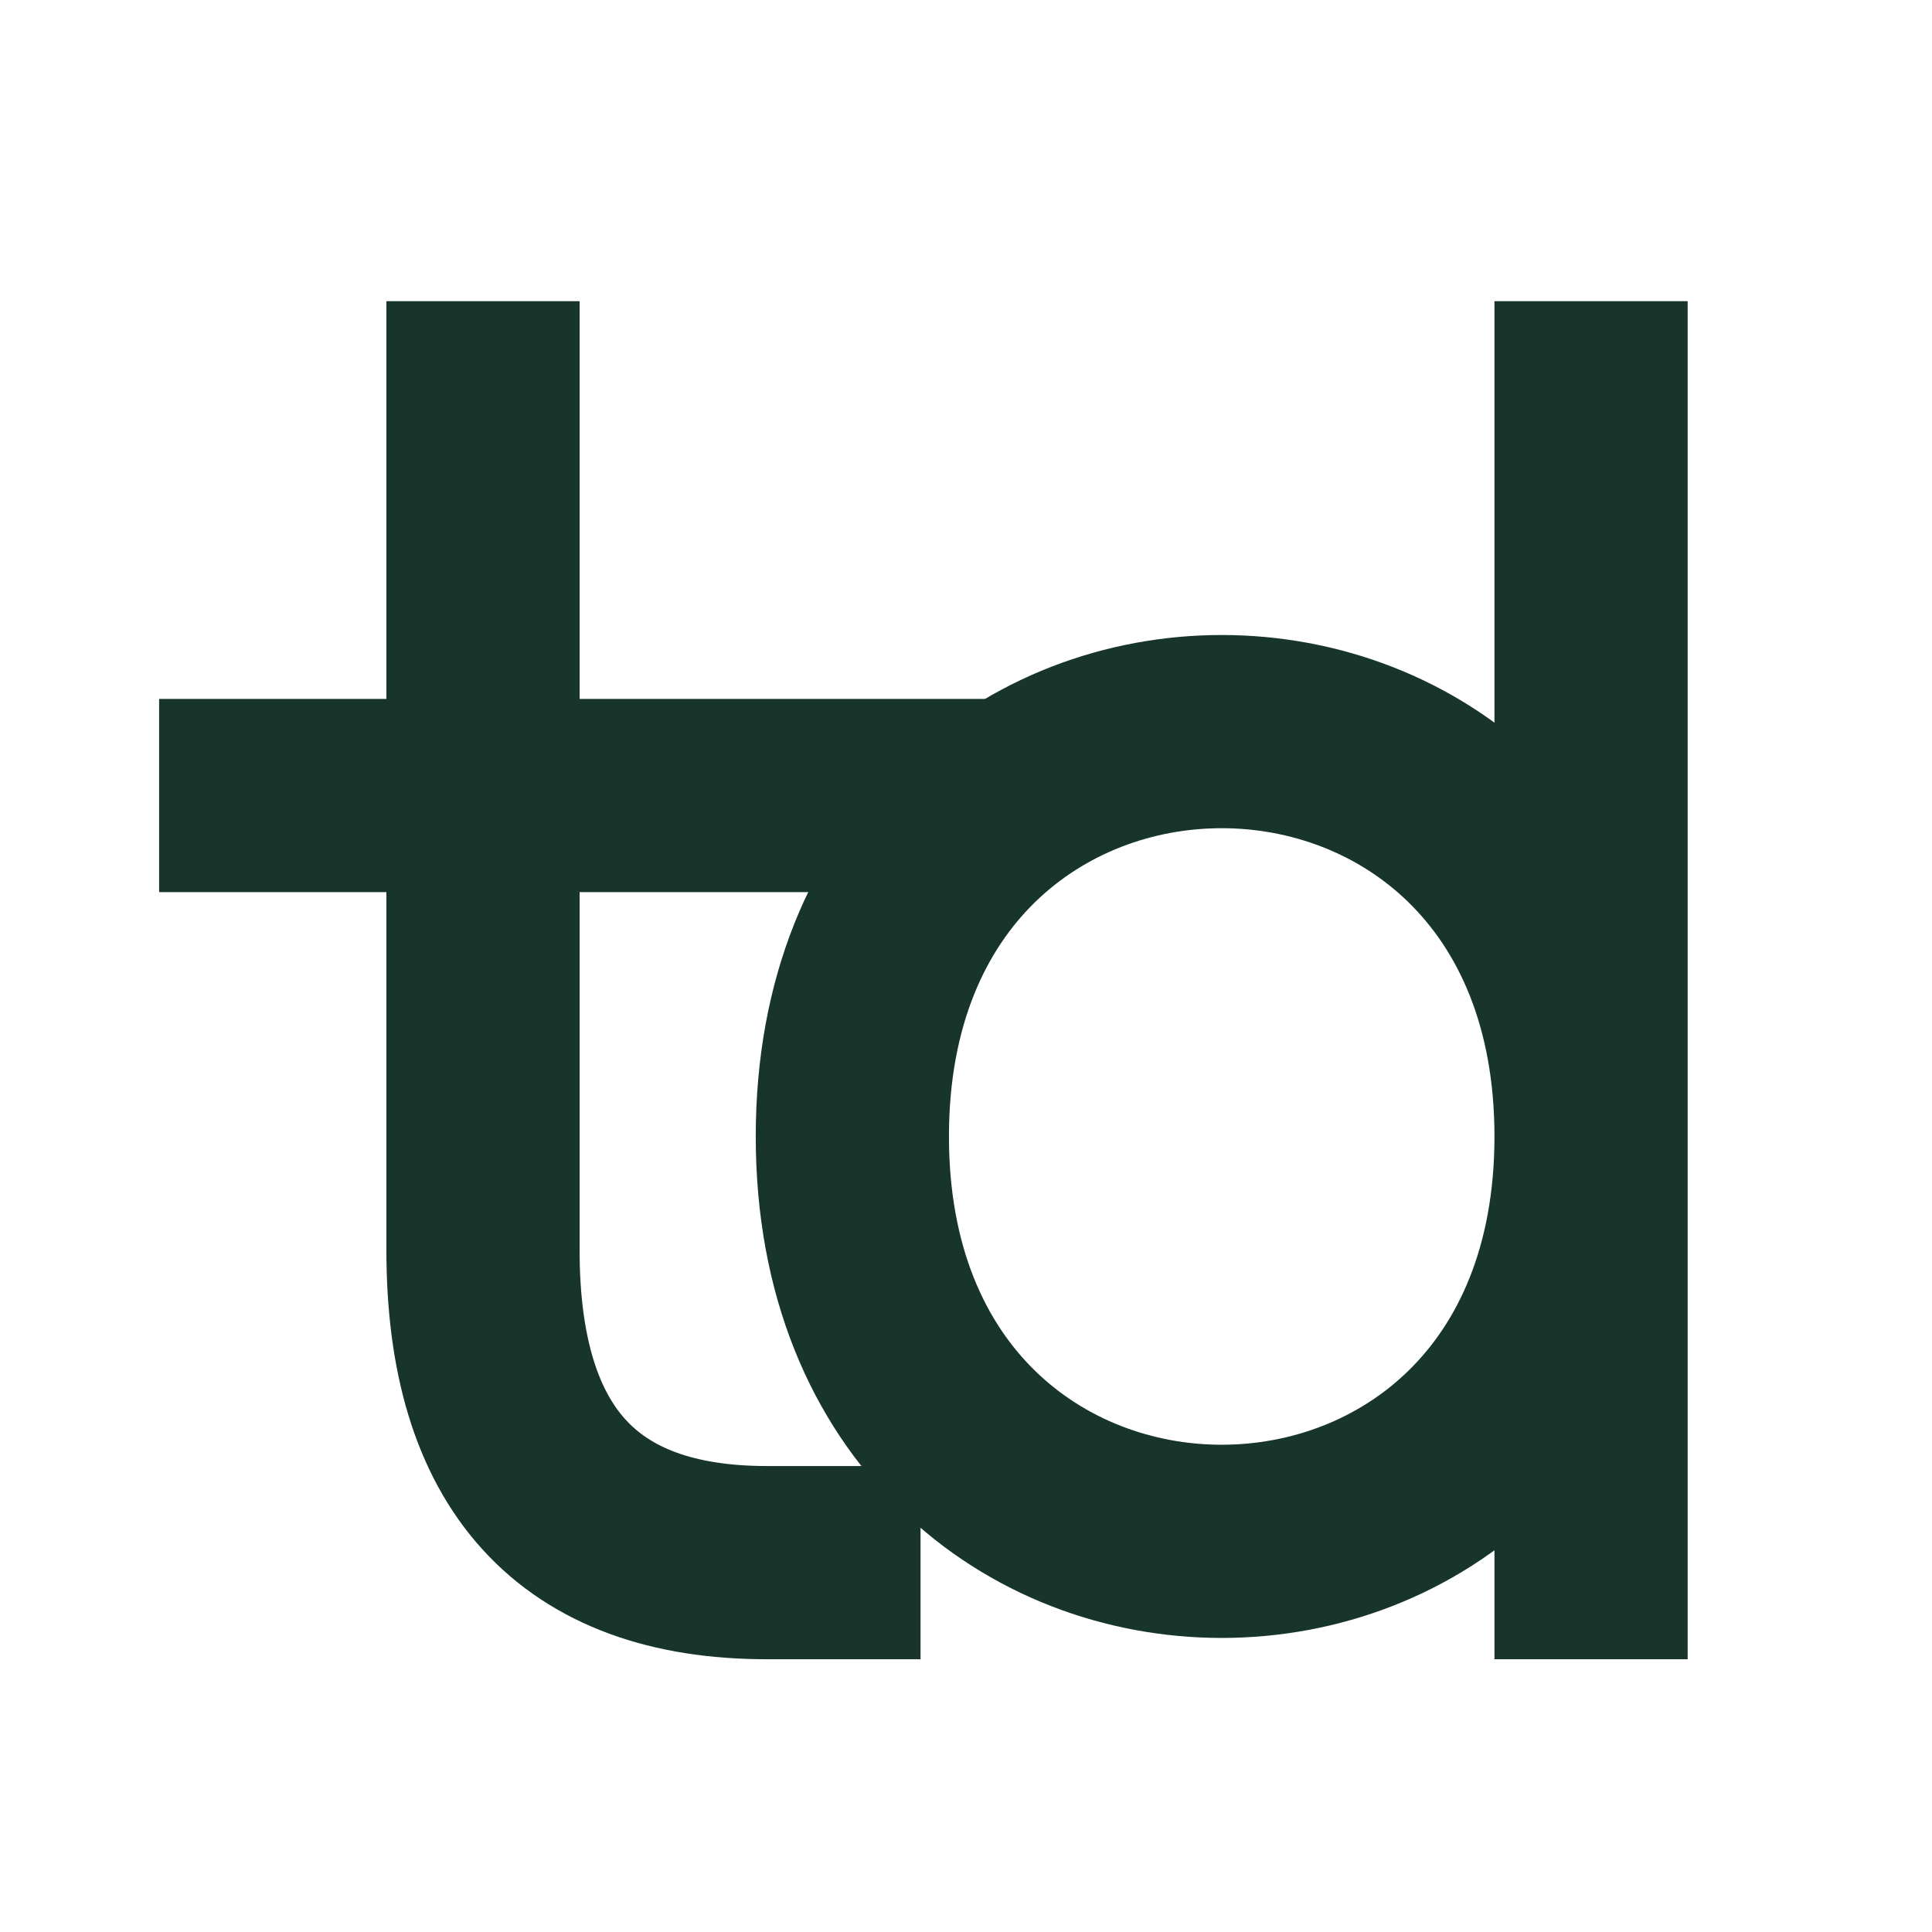
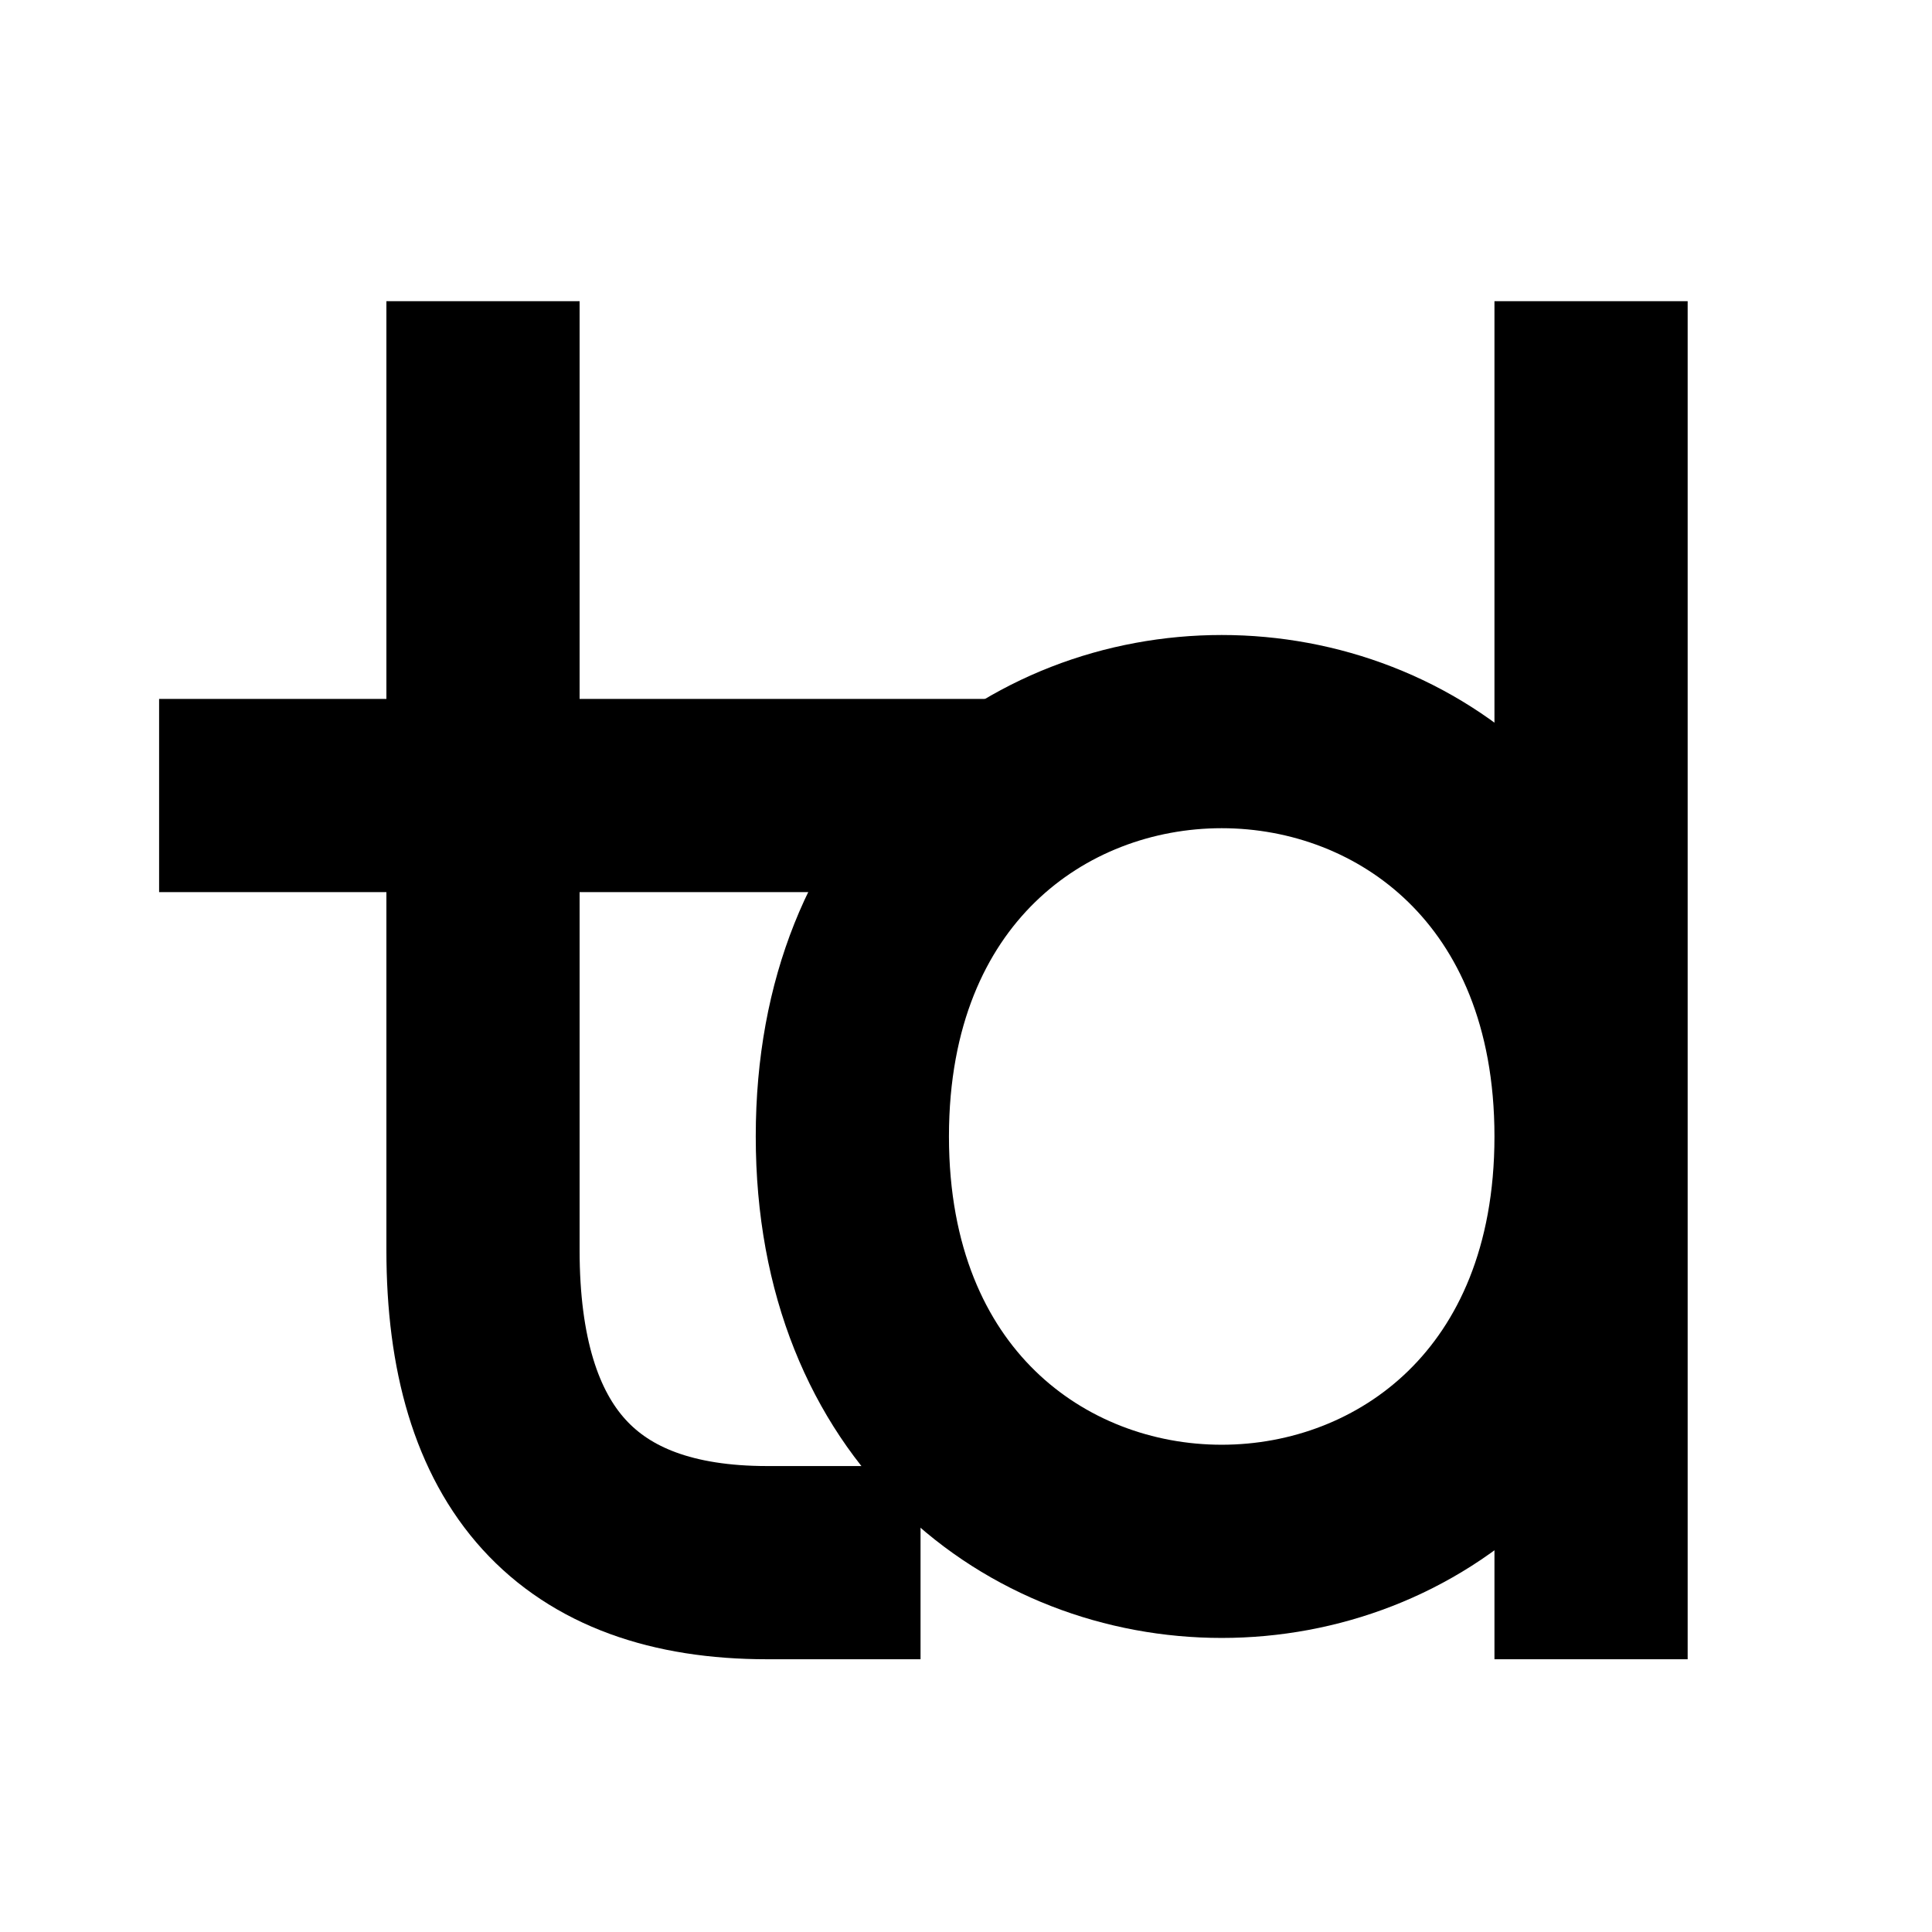
- <svg xmlns="http://www.w3.org/2000/svg" viewBox="0 0 68 68" color="#17352a">
+ <svg xmlns="http://www.w3.org/2000/svg" viewBox="0 0 68 68" color="#000000">
  <g fill="none" stroke="currentColor" stroke-width="6.8" stroke-linecap="square" stroke-linejoin="round">
    <path d="M17 14v30q0 11 10 11h2M9 28h23" />
    <path d="M56 14v41m0-15c0-19-26-19-26 0s26 19 26 0" />
  </g>
</svg>
